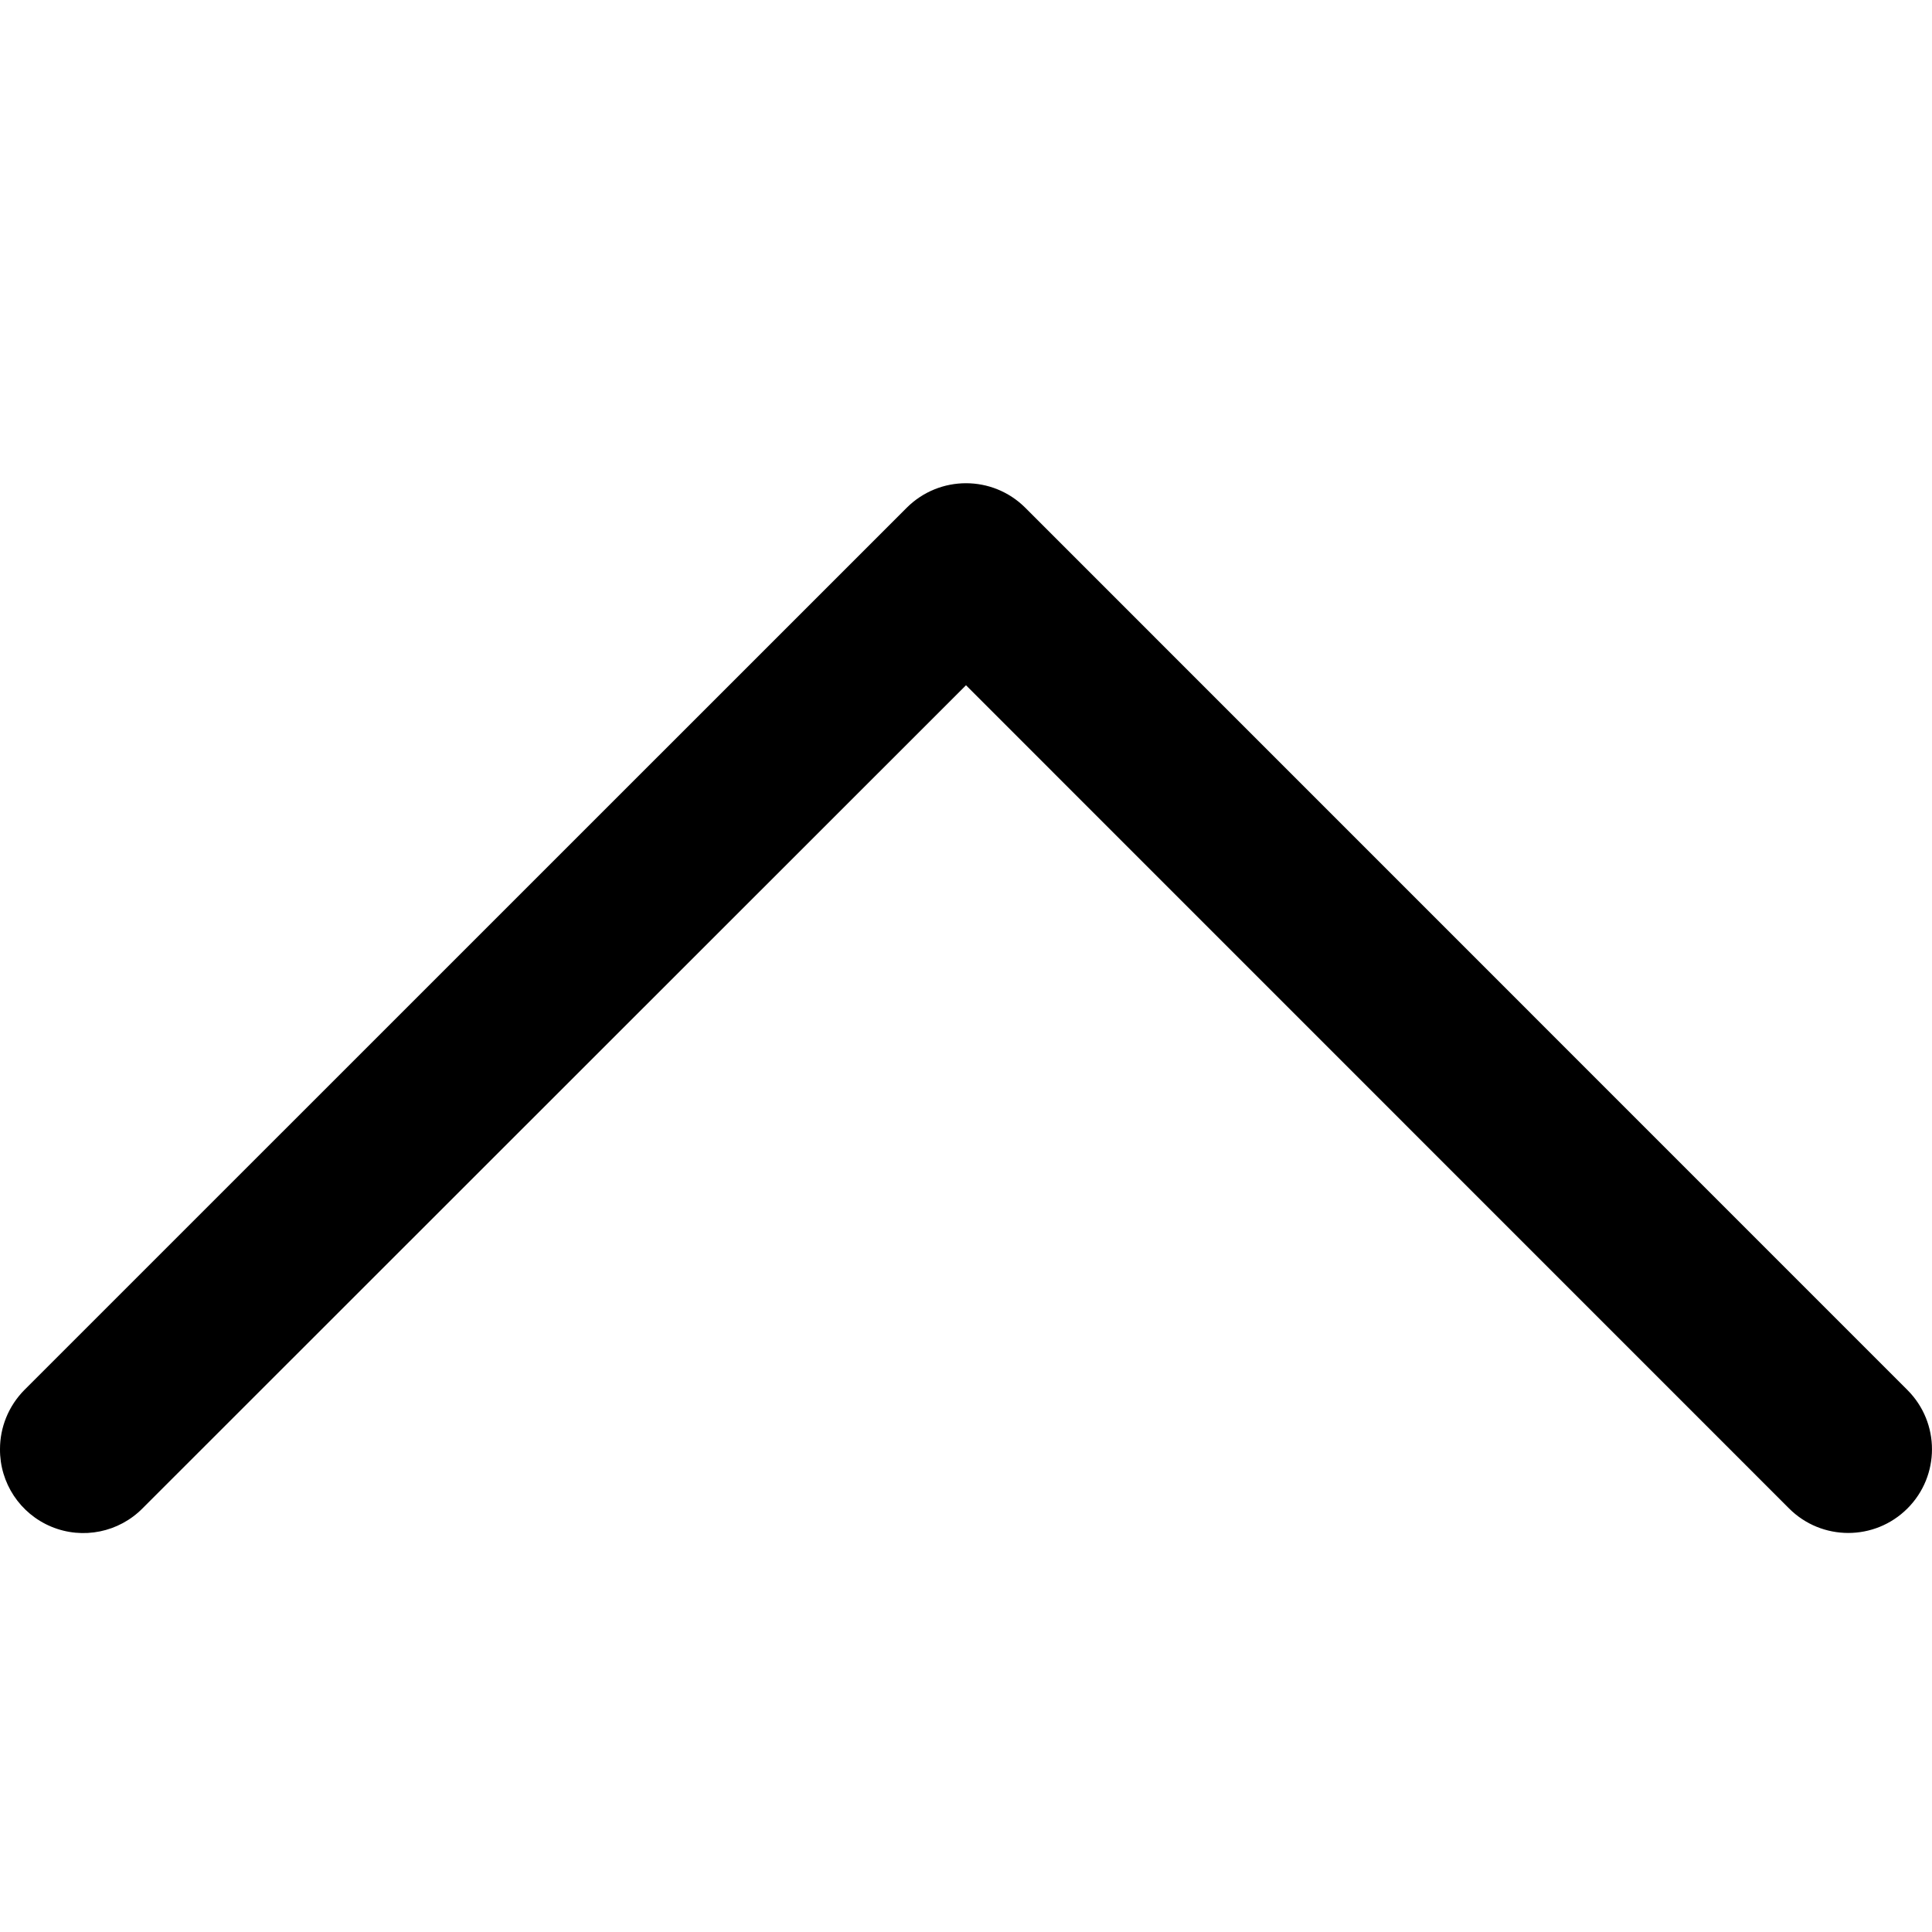
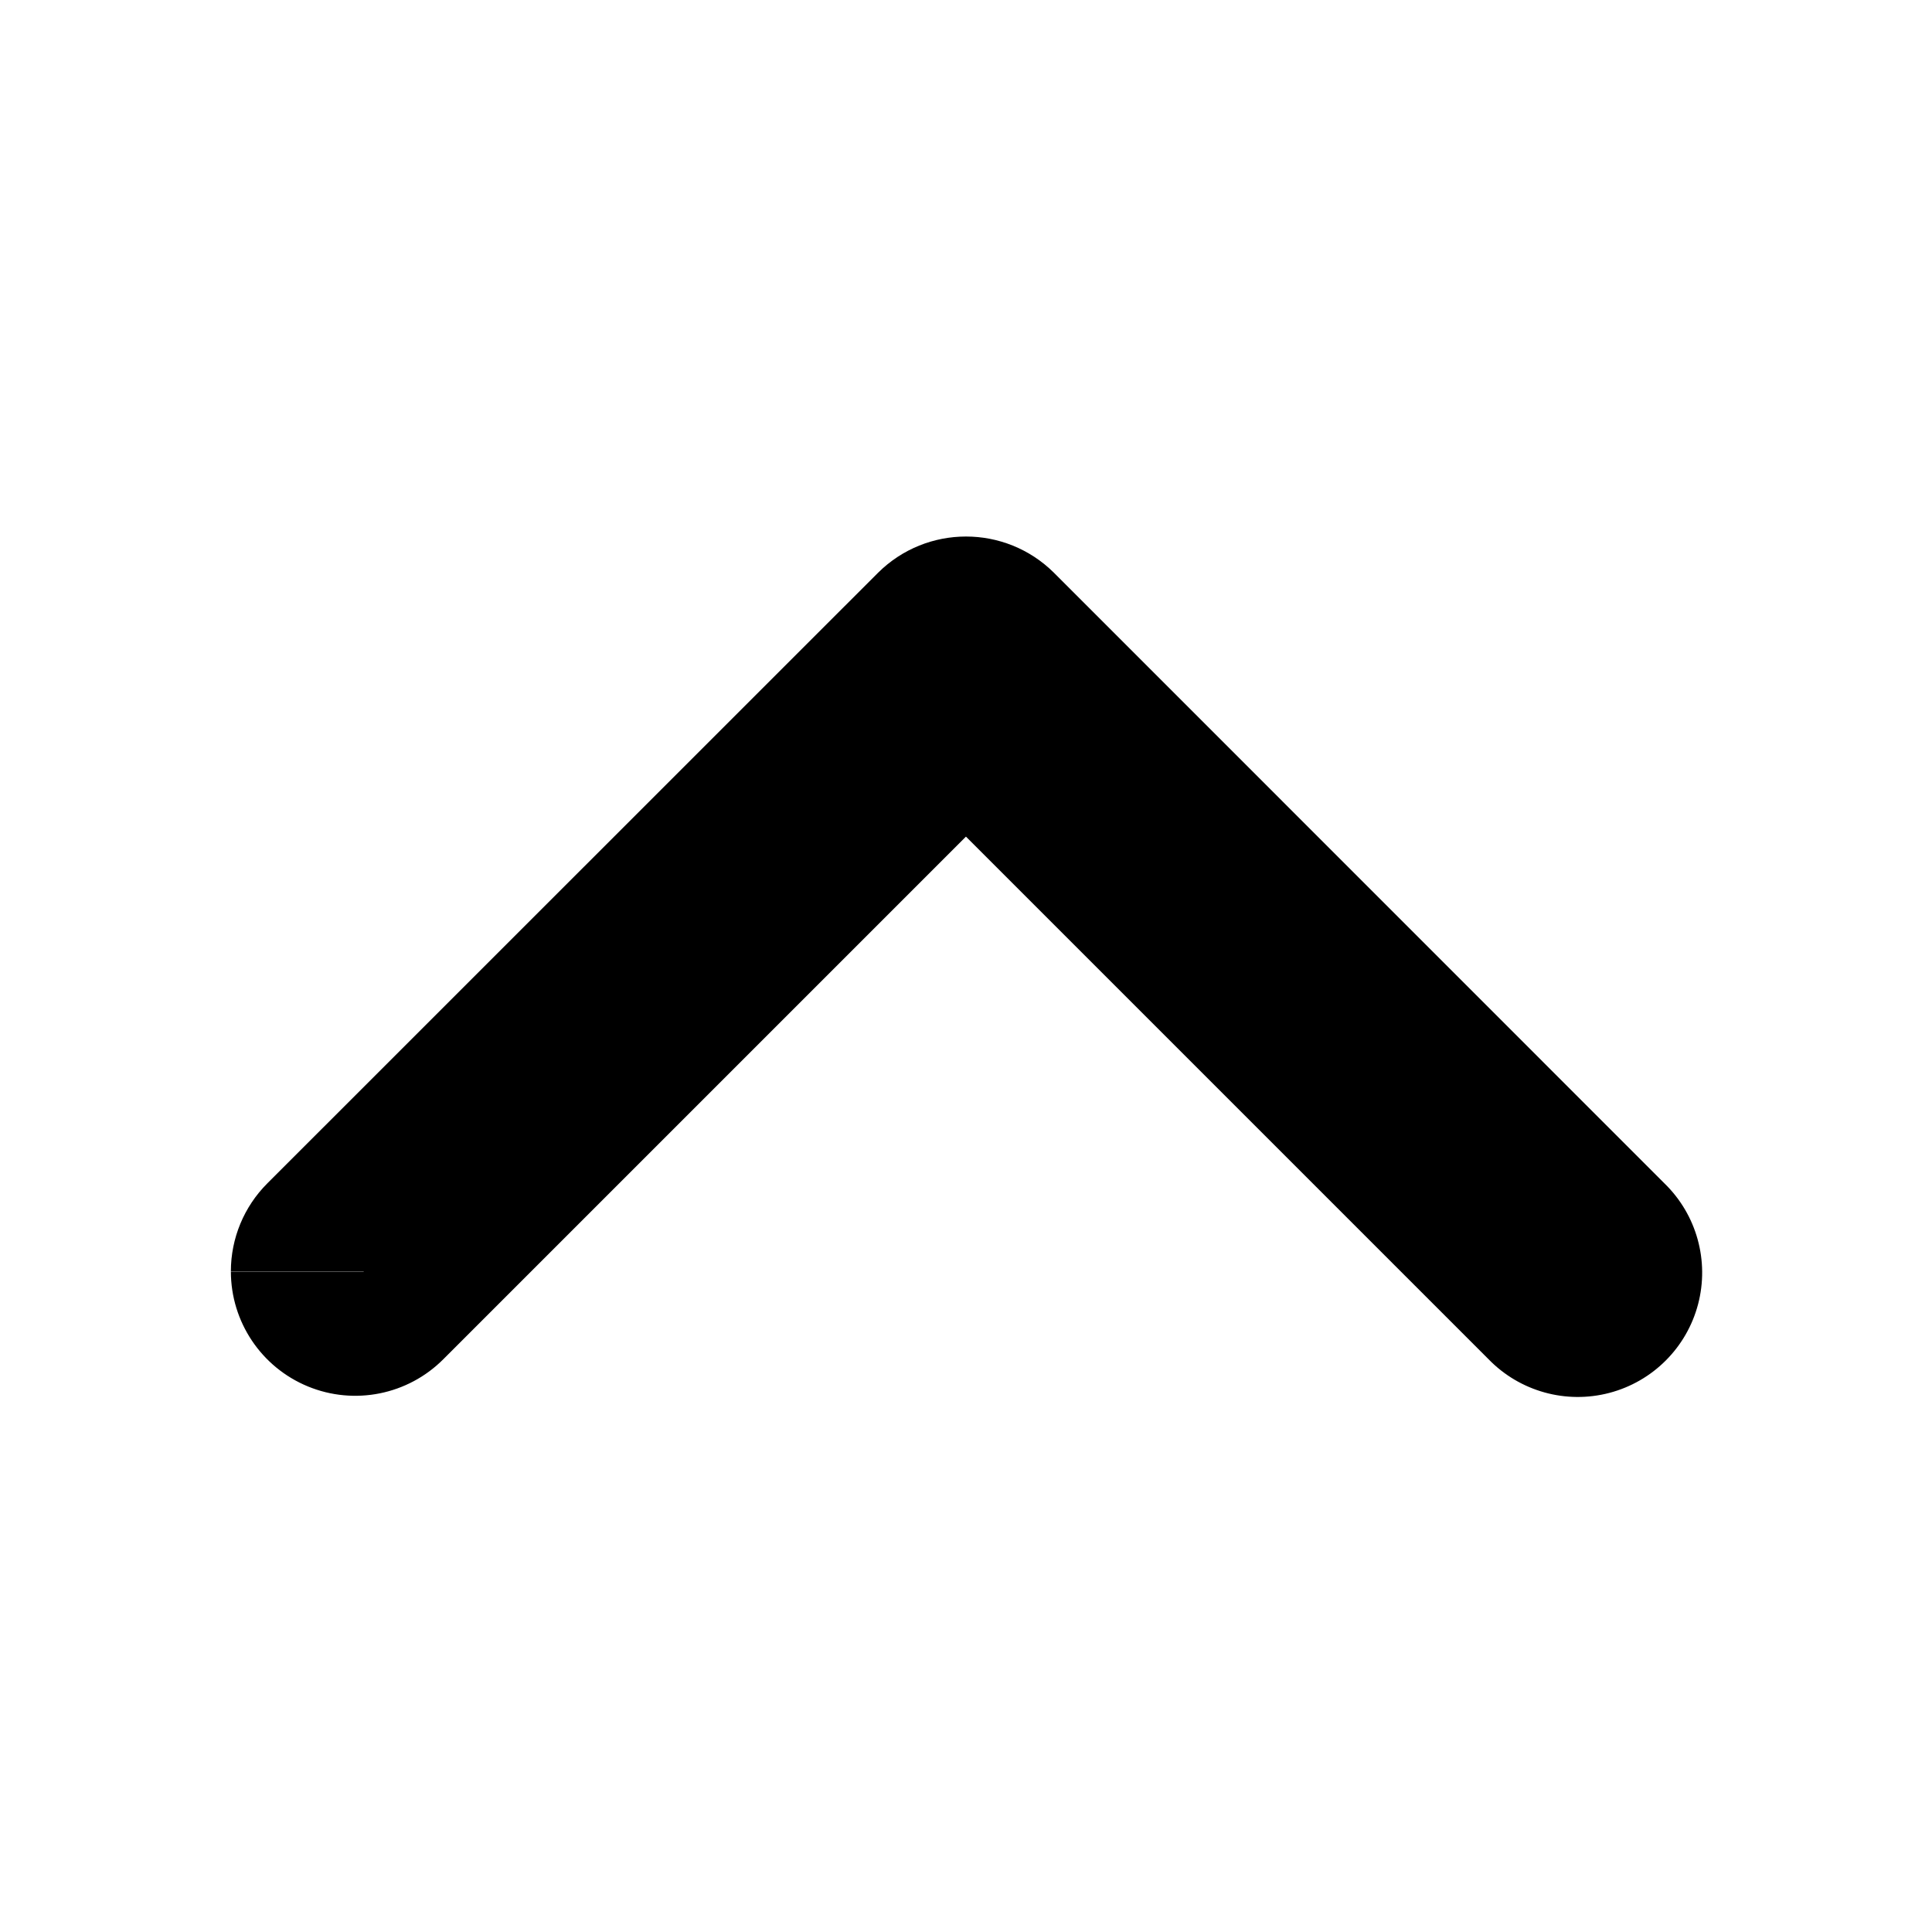
<svg xmlns="http://www.w3.org/2000/svg" viewBox="0 0 16 16">
-   <path d="M0 12c0-.176.068-.354.203-.49L7.51 4.204a.695.695 0 0 1 .98 0l7.307 7.308a.693.693 0 1 1-.981.98L8 5.675 1.182 12.49A.69.69 0 0 1 0 12" />
+   <path d="M3.012 10.53a.07.07 0 0 1-.02.049L8.05 5.52a.07.07 0 0 1-.05.02.068.068 0 0 1-.048-.018l5.056 5.057a.07.07 0 0 1 .1-.1l-4.72-4.718L8 5.372l-.39.389-4.718 4.718a.072.072 0 0 1 .1.001.07.07 0 0 1 .02.05h-1.1a1.03 1.03 0 0 0 1.76.726l4.717-4.717H7.61l4.718 4.718a1.03 1.03 0 1 0 1.457-1.456L8.728 4.743a1.034 1.034 0 0 0-1.456 0L2.214 9.8a1.03 1.03 0 0 0-.302.728h1.1z" />
</svg>
